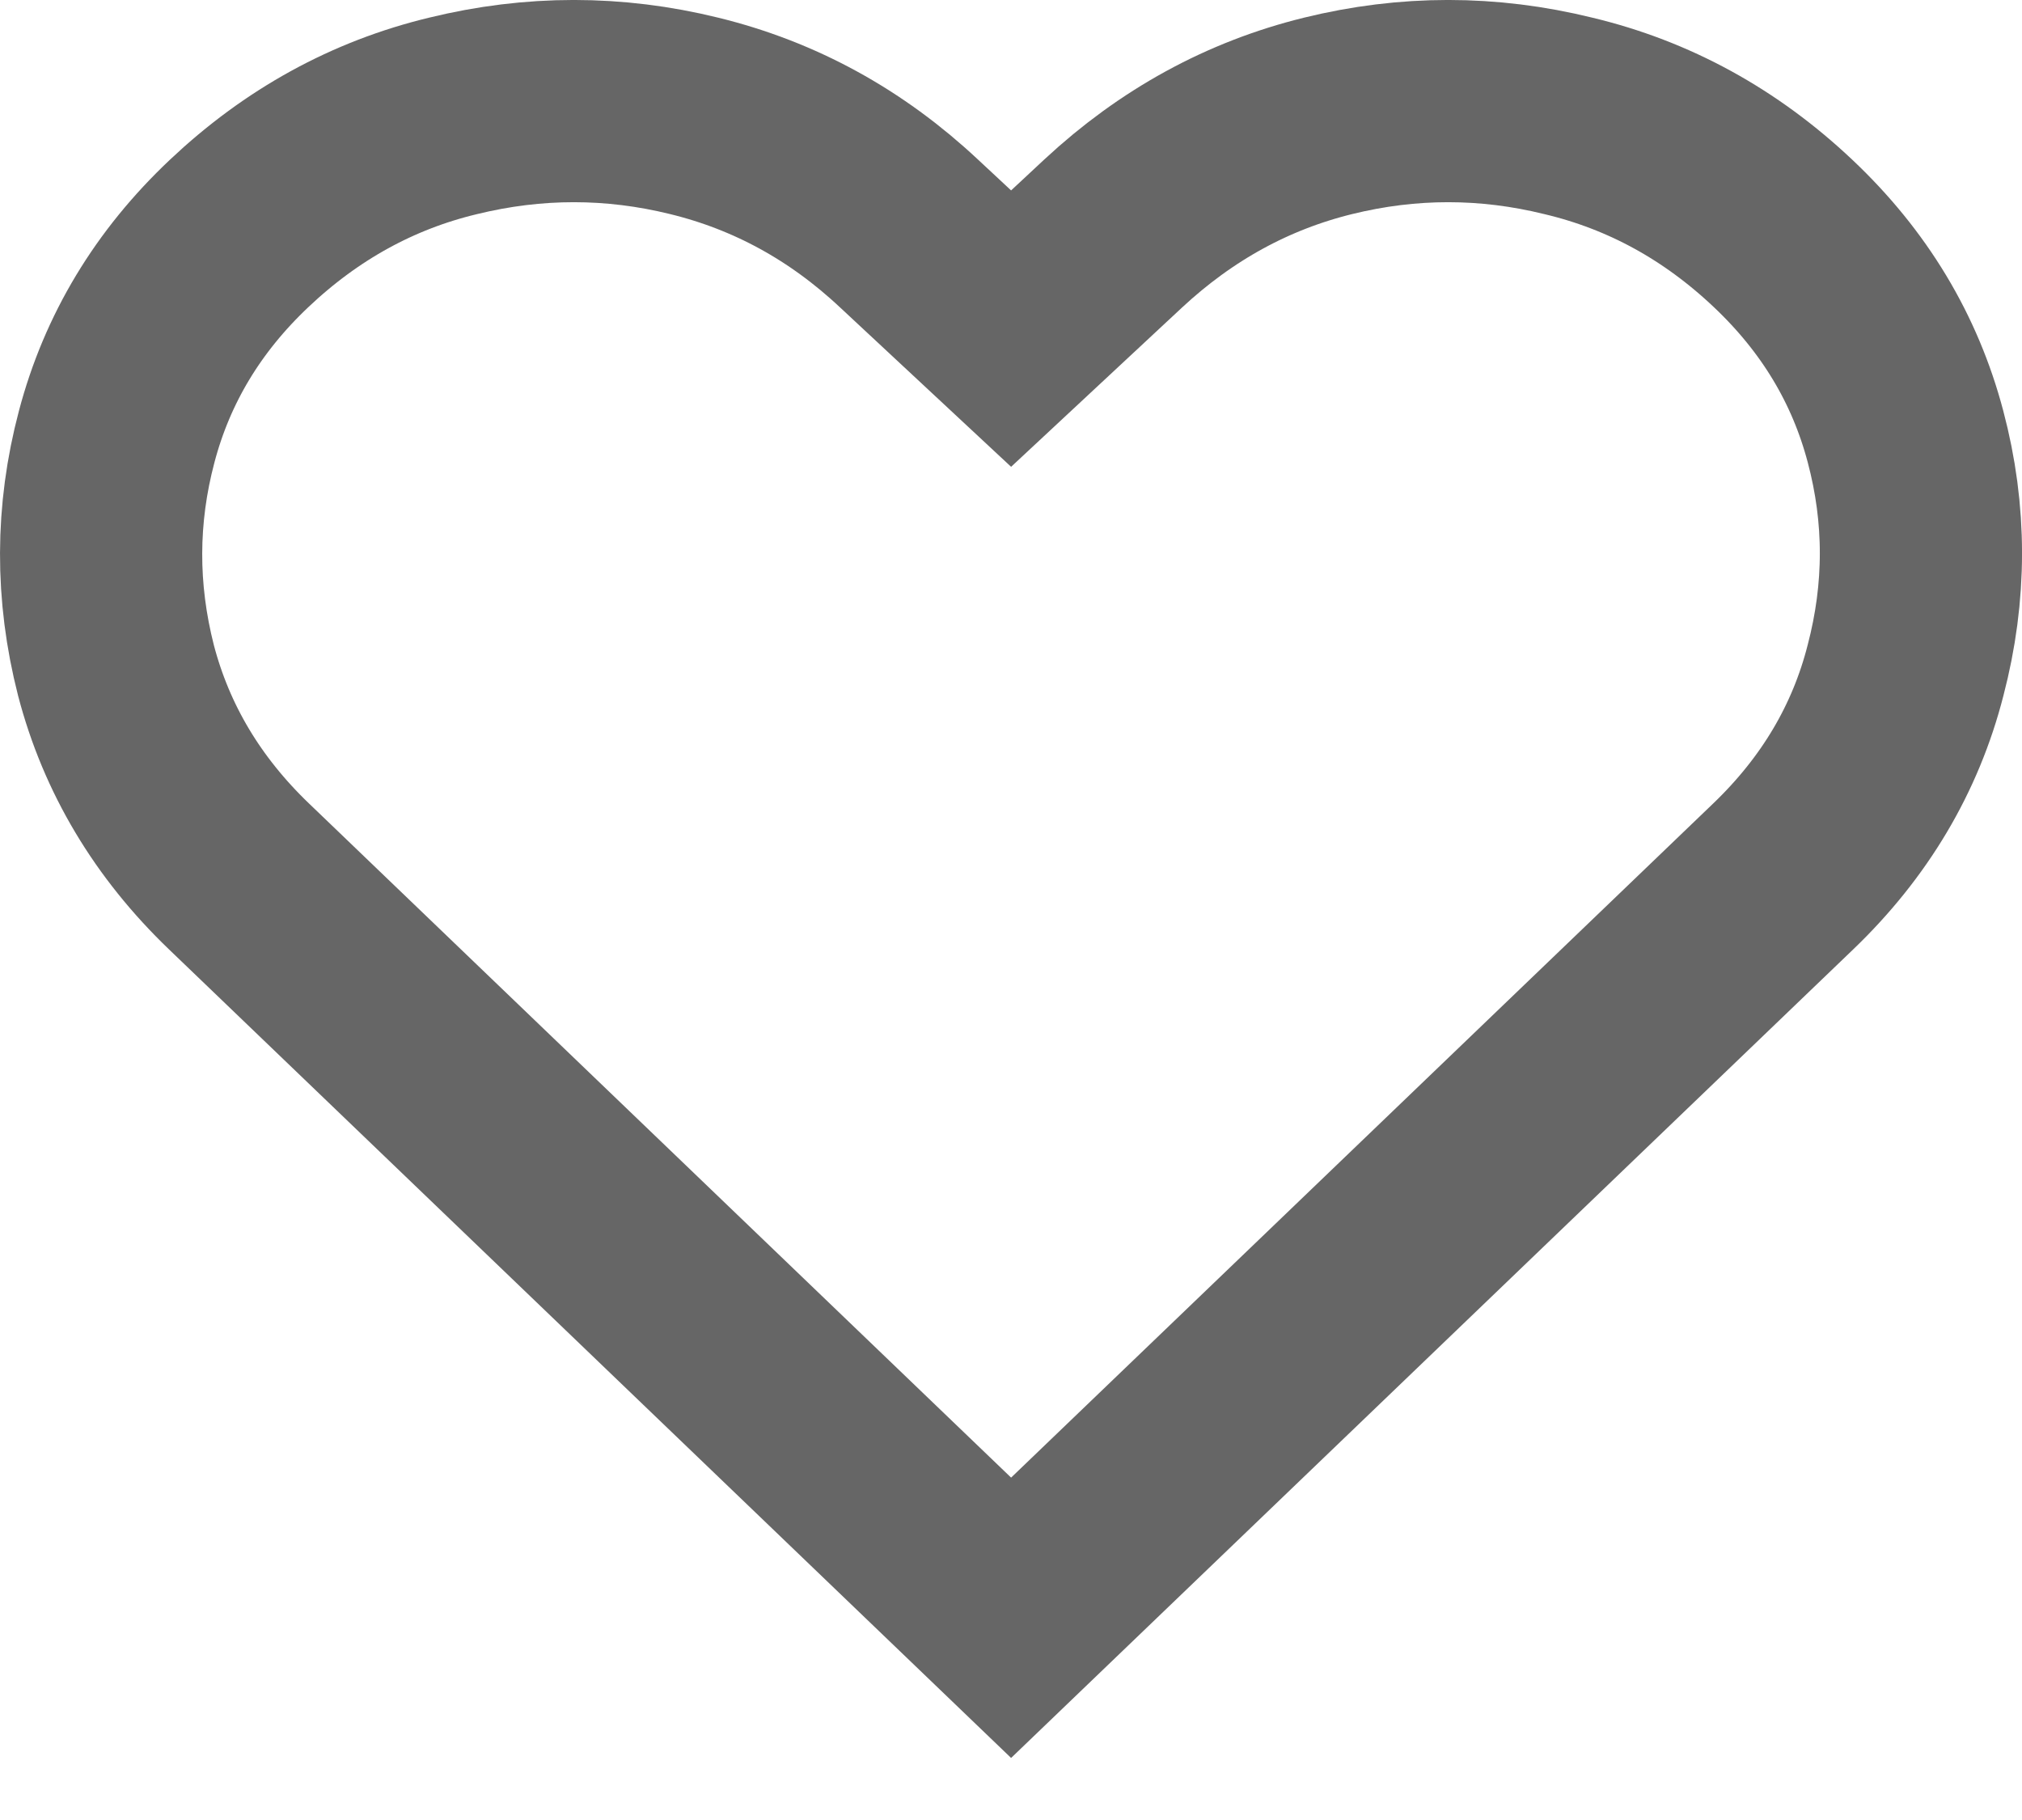
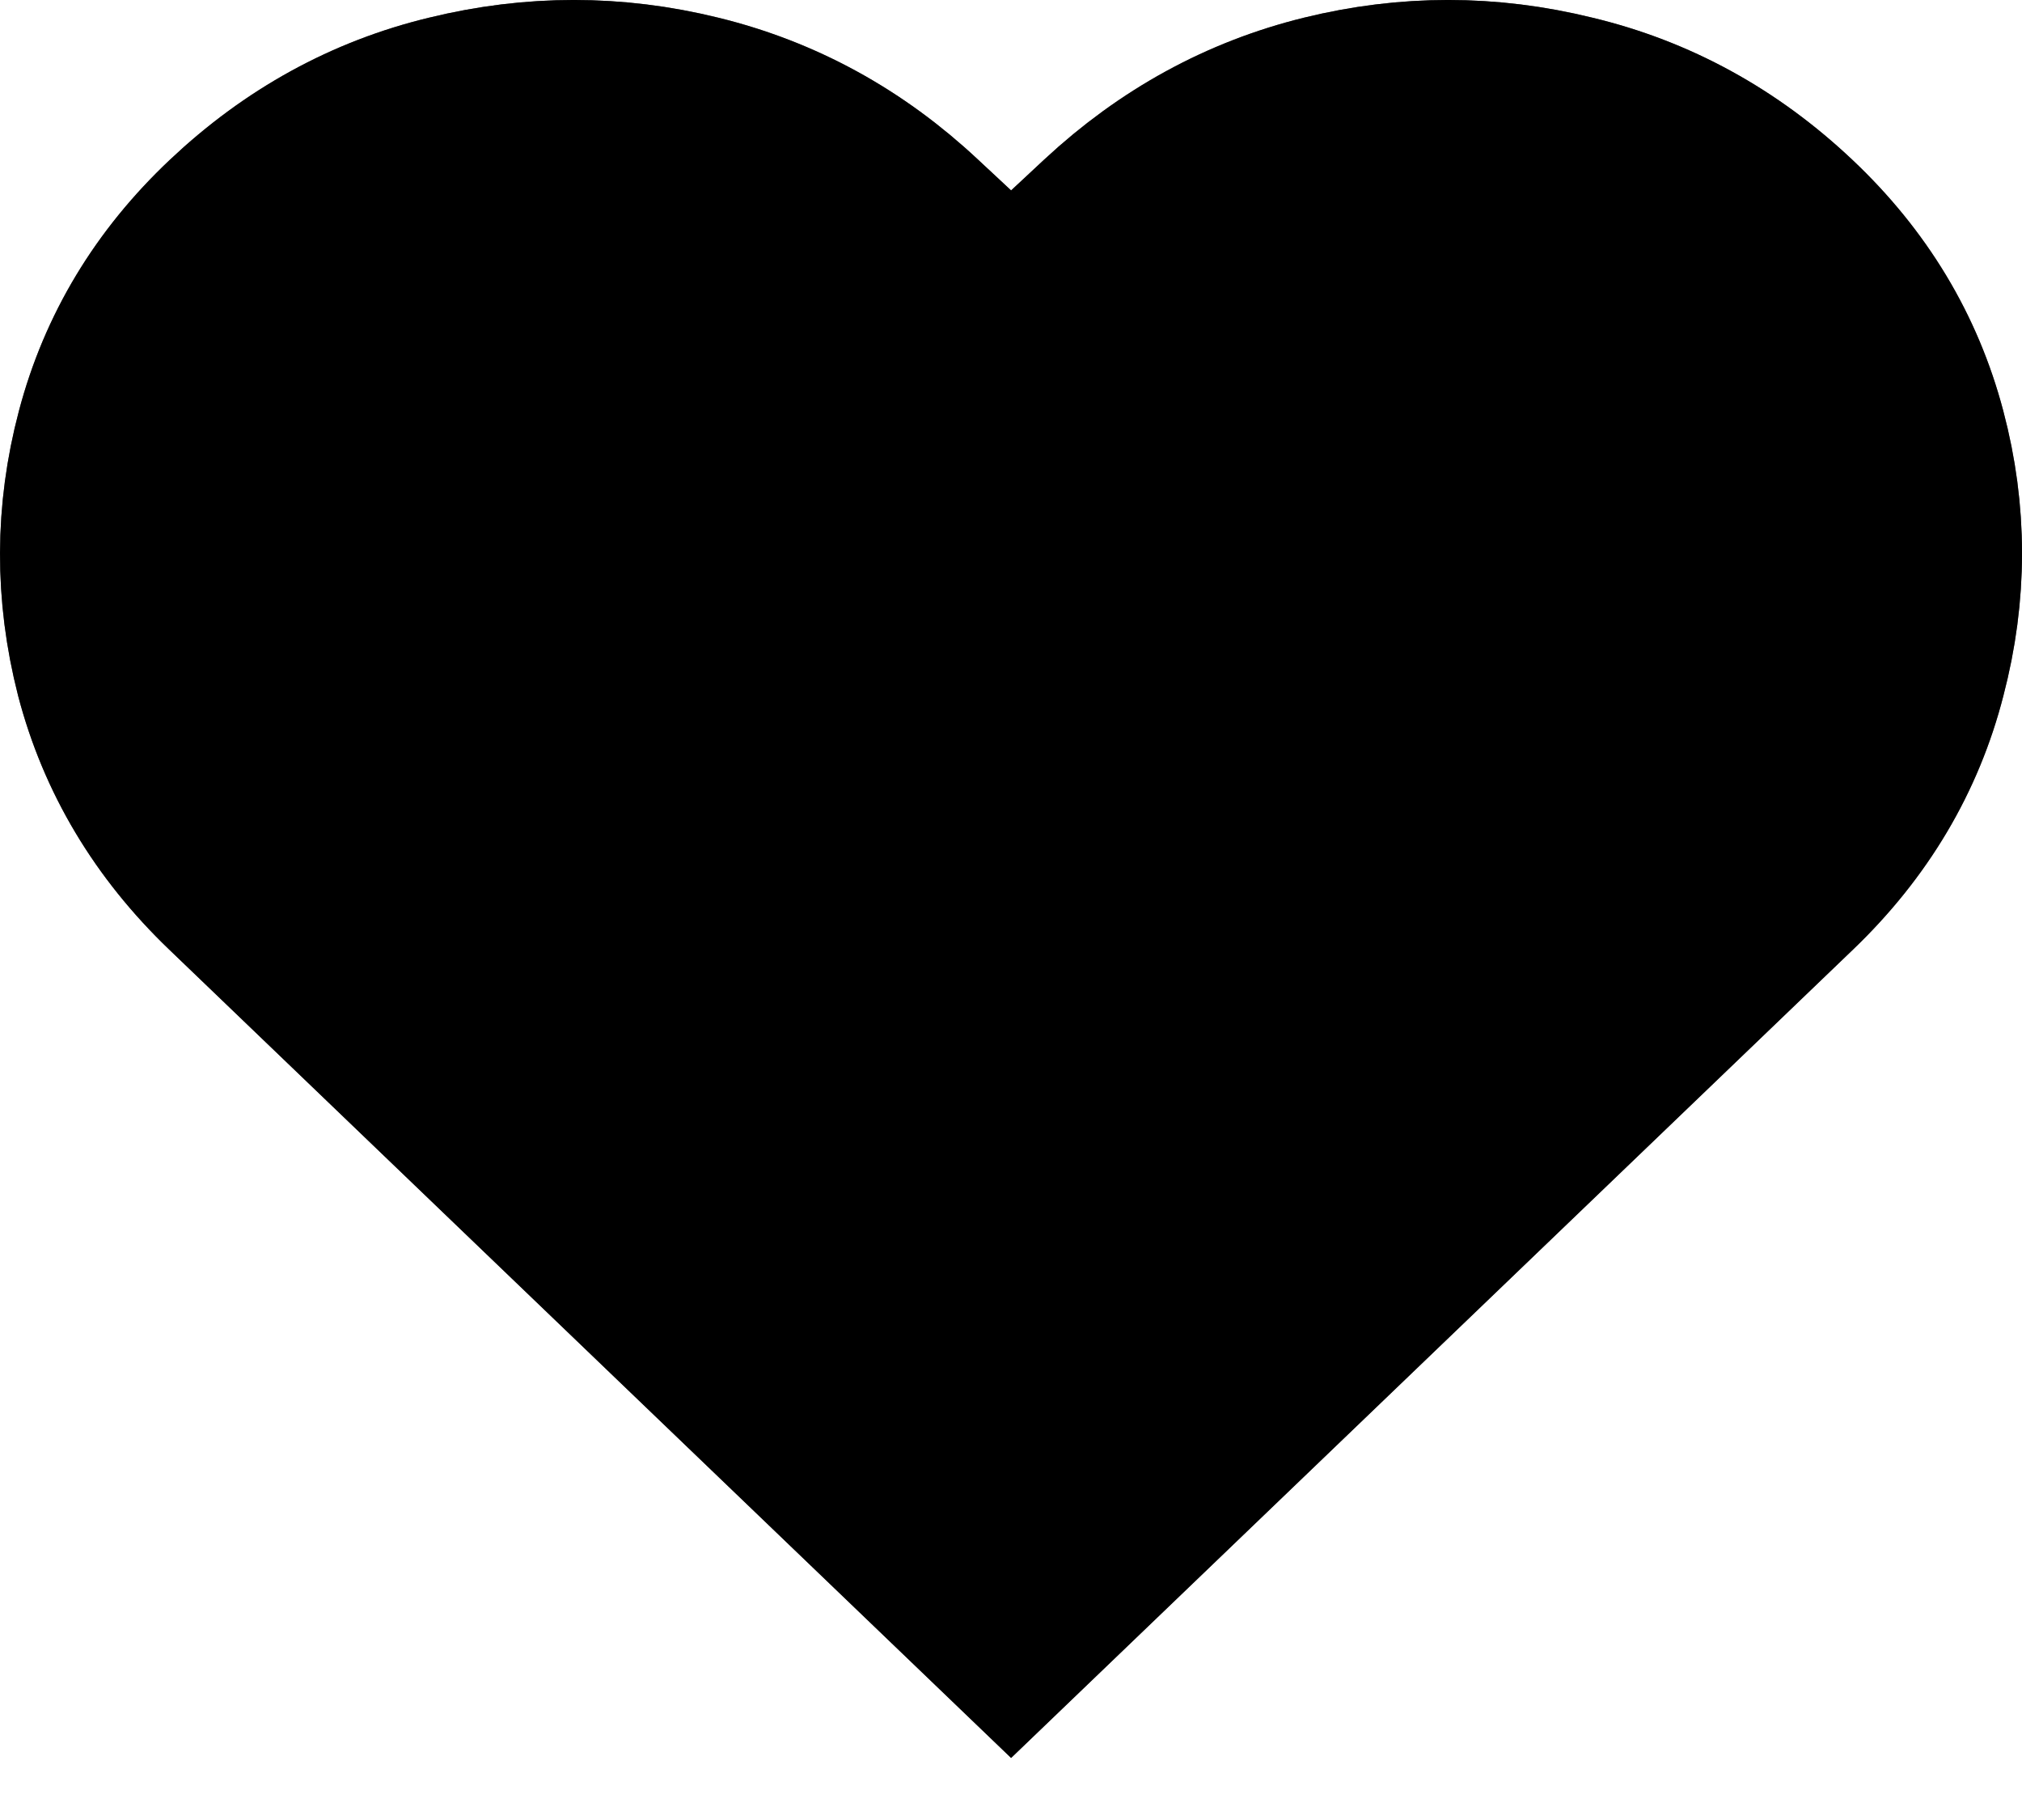
<svg xmlns="http://www.w3.org/2000/svg" width="20" height="18" viewBox="0 0 20 18" fill="none">
+   <path d="M10.001 16L2.365 8.669C1.756 8.085 1.35 7.405 1.147 6.63C0.949 5.855 0.951 5.085 1.154 4.319C1.357 3.549 1.761 2.879 2.365 2.309C2.984 1.724 3.69 1.336 4.482 1.146C5.279 0.951 6.074 0.951 6.866 1.146C7.664 1.341 8.372 1.729 8.991 2.309L10.001 3.25L11.011 2.309C11.635 1.729 12.343 1.341 13.136 1.146C13.928 0.951 14.72 0.951 15.512 1.146C16.31 1.336 17.018 1.724 17.637 2.309C18.241 2.879 18.645 3.549 18.848 4.319C19.051 5.085 19.051 5.855 18.848 6.63C18.65 7.405 18.246 8.085 17.637 8.669L10.001 16Z" fill="black" />
  <path d="M10.001 16L2.365 8.669C1.756 8.085 1.35 7.405 1.147 6.63C0.949 5.855 0.951 5.085 1.154 4.319C1.357 3.549 1.761 2.879 2.365 2.309C2.984 1.724 3.69 1.336 4.482 1.146C5.279 0.951 6.074 0.951 6.866 1.146C7.664 1.341 8.372 1.729 8.991 2.309L10.001 3.25L11.011 2.309C11.635 1.729 12.343 1.341 13.136 1.146C13.928 0.951 14.72 0.951 15.512 1.146C16.31 1.336 17.018 1.724 17.637 2.309C18.241 2.879 18.645 3.549 18.848 4.319C19.051 5.085 19.051 5.855 18.848 6.63C18.65 7.405 18.246 8.085 17.637 8.669L10.001 16Z" stroke="black" stroke-opacity="0.6" stroke-width="2" />
+   <path d="M10.001 16L2.365 8.669C1.756 8.085 1.35 7.405 1.147 6.63C0.949 5.855 0.951 5.085 1.154 4.319C1.357 3.549 1.761 2.879 2.365 2.309C2.984 1.724 3.69 1.336 4.482 1.146C5.279 0.951 6.074 0.951 6.866 1.146C7.664 1.341 8.372 1.729 8.991 2.309L10.001 3.25L11.011 2.309C11.635 1.729 12.343 1.341 13.136 1.146C13.928 0.951 14.72 0.951 15.512 1.146C16.31 1.336 17.018 1.724 17.637 2.309C18.241 2.879 18.645 3.549 18.848 4.319C19.051 5.085 19.051 5.855 18.848 6.63C18.65 7.405 18.246 8.085 17.637 8.669L10.001 16Z" stroke="black" stroke-width="2" />
</svg>
